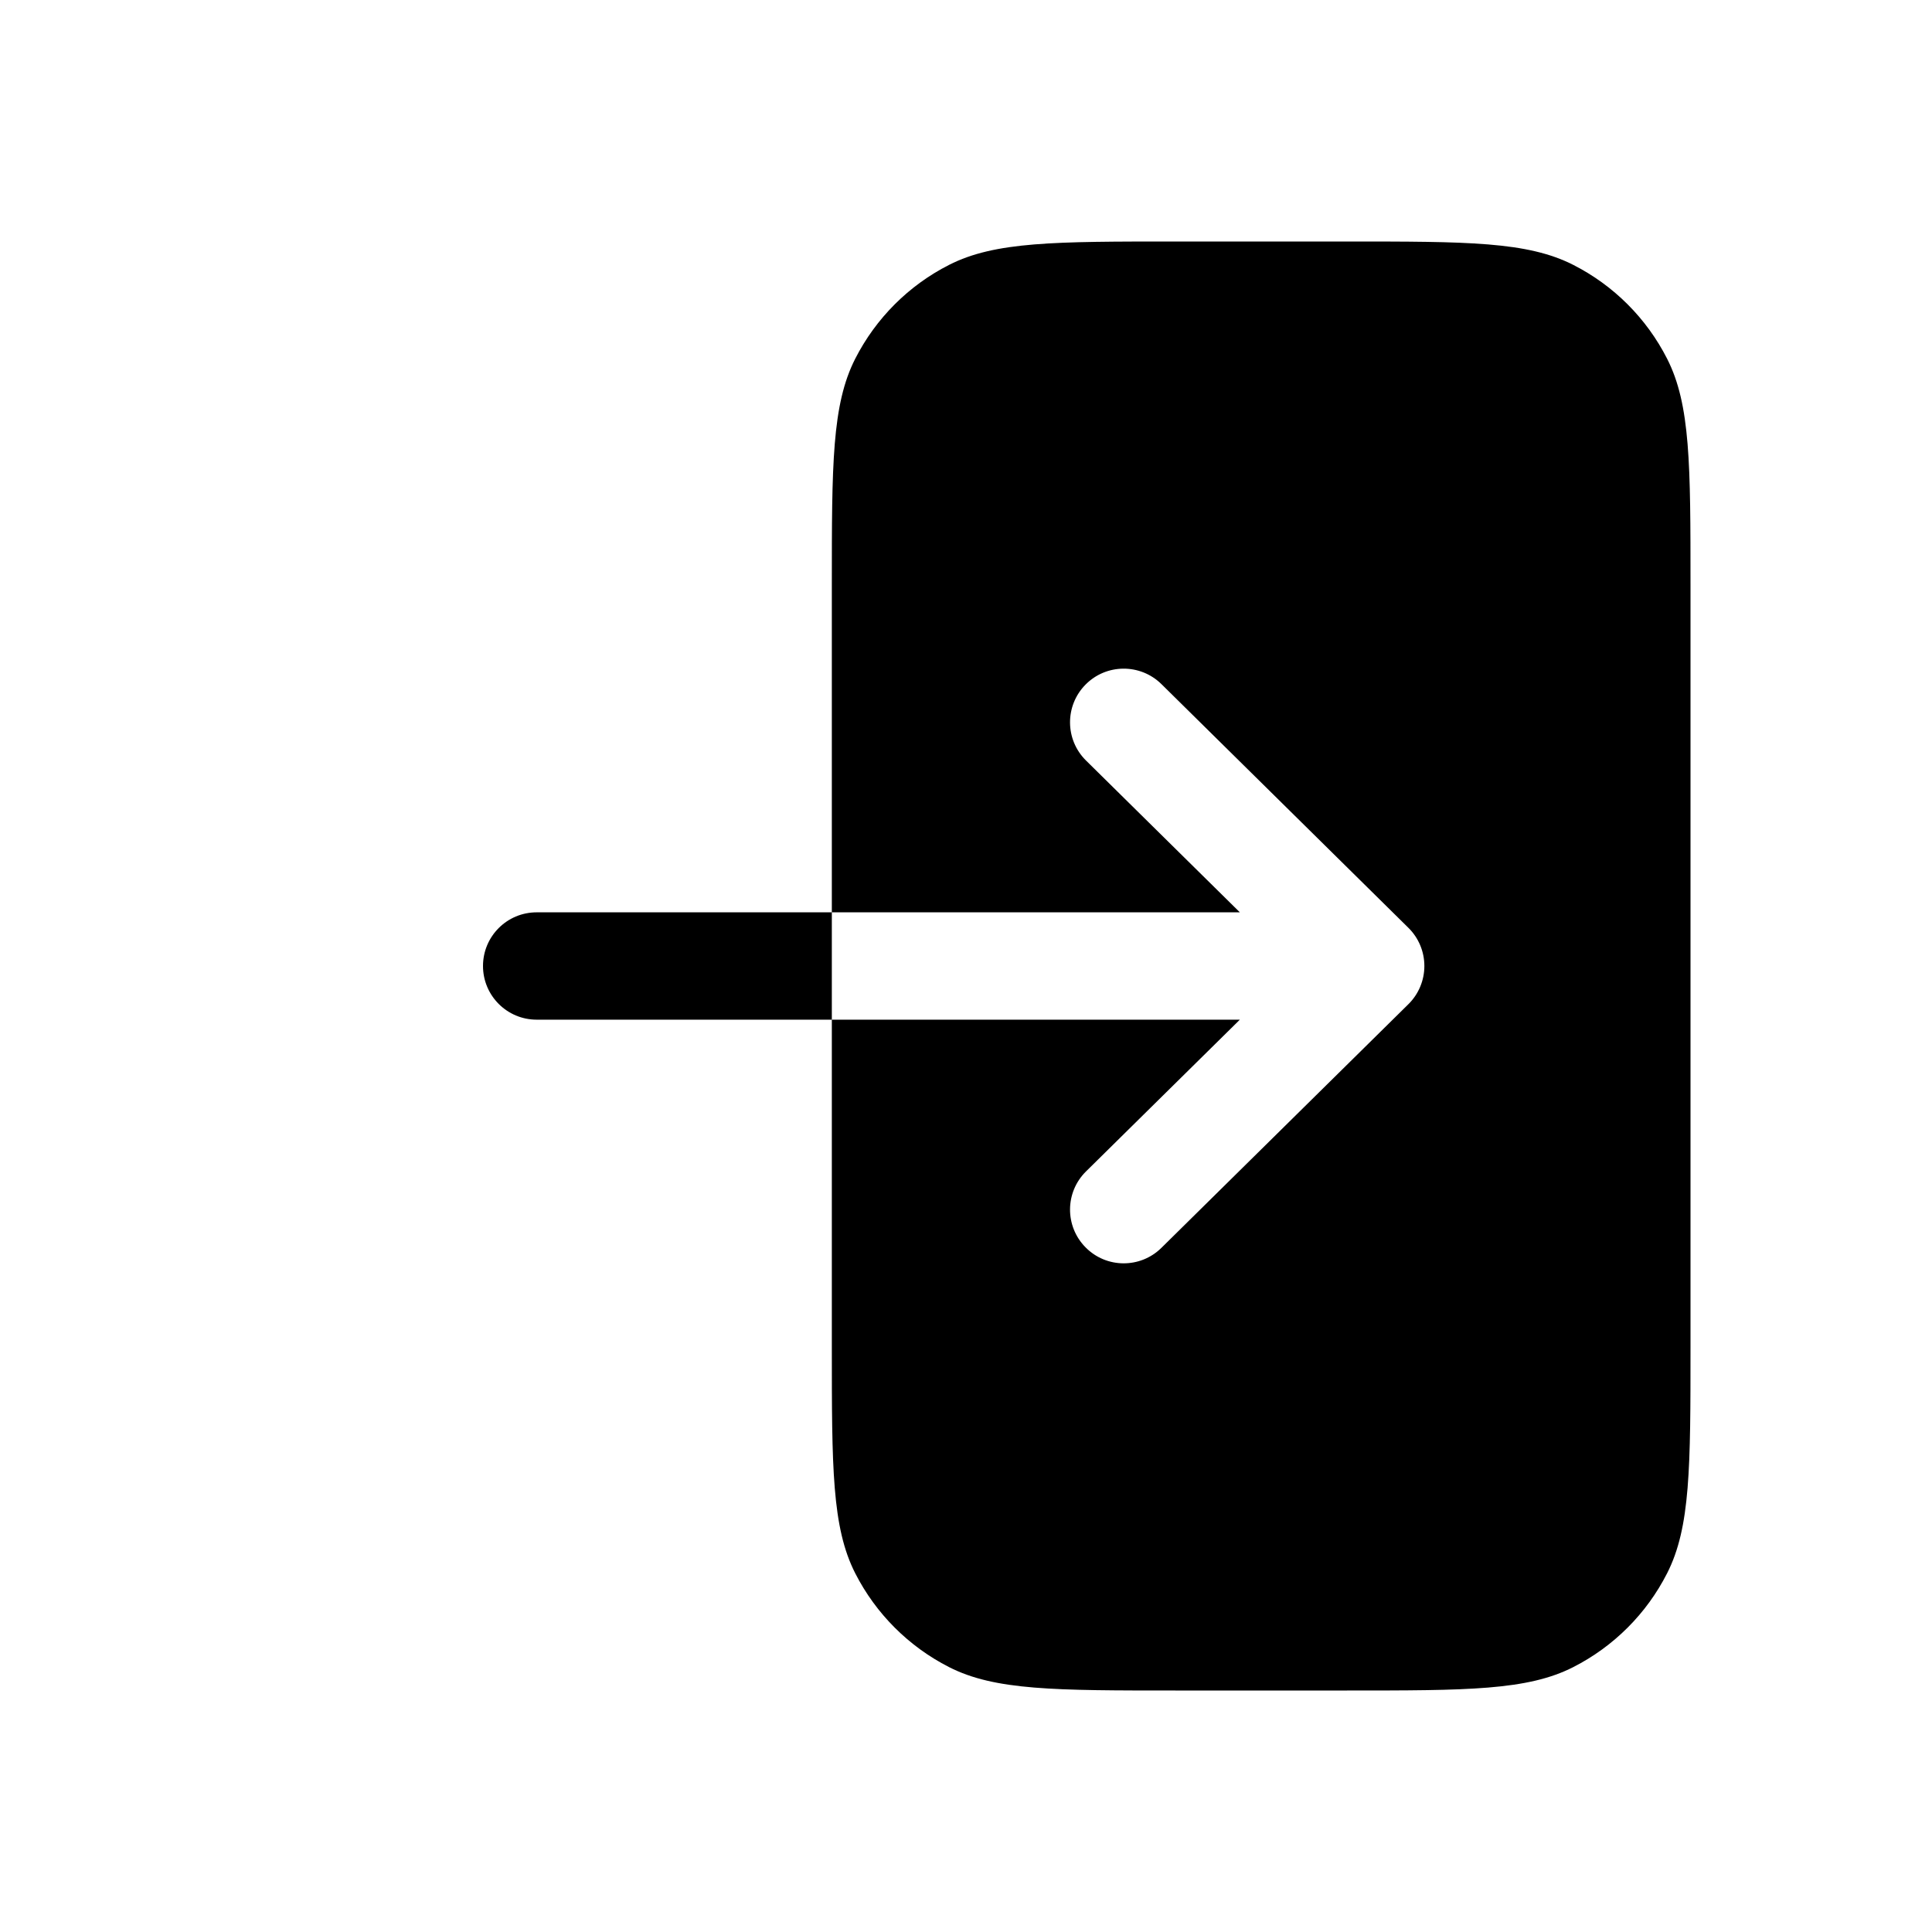
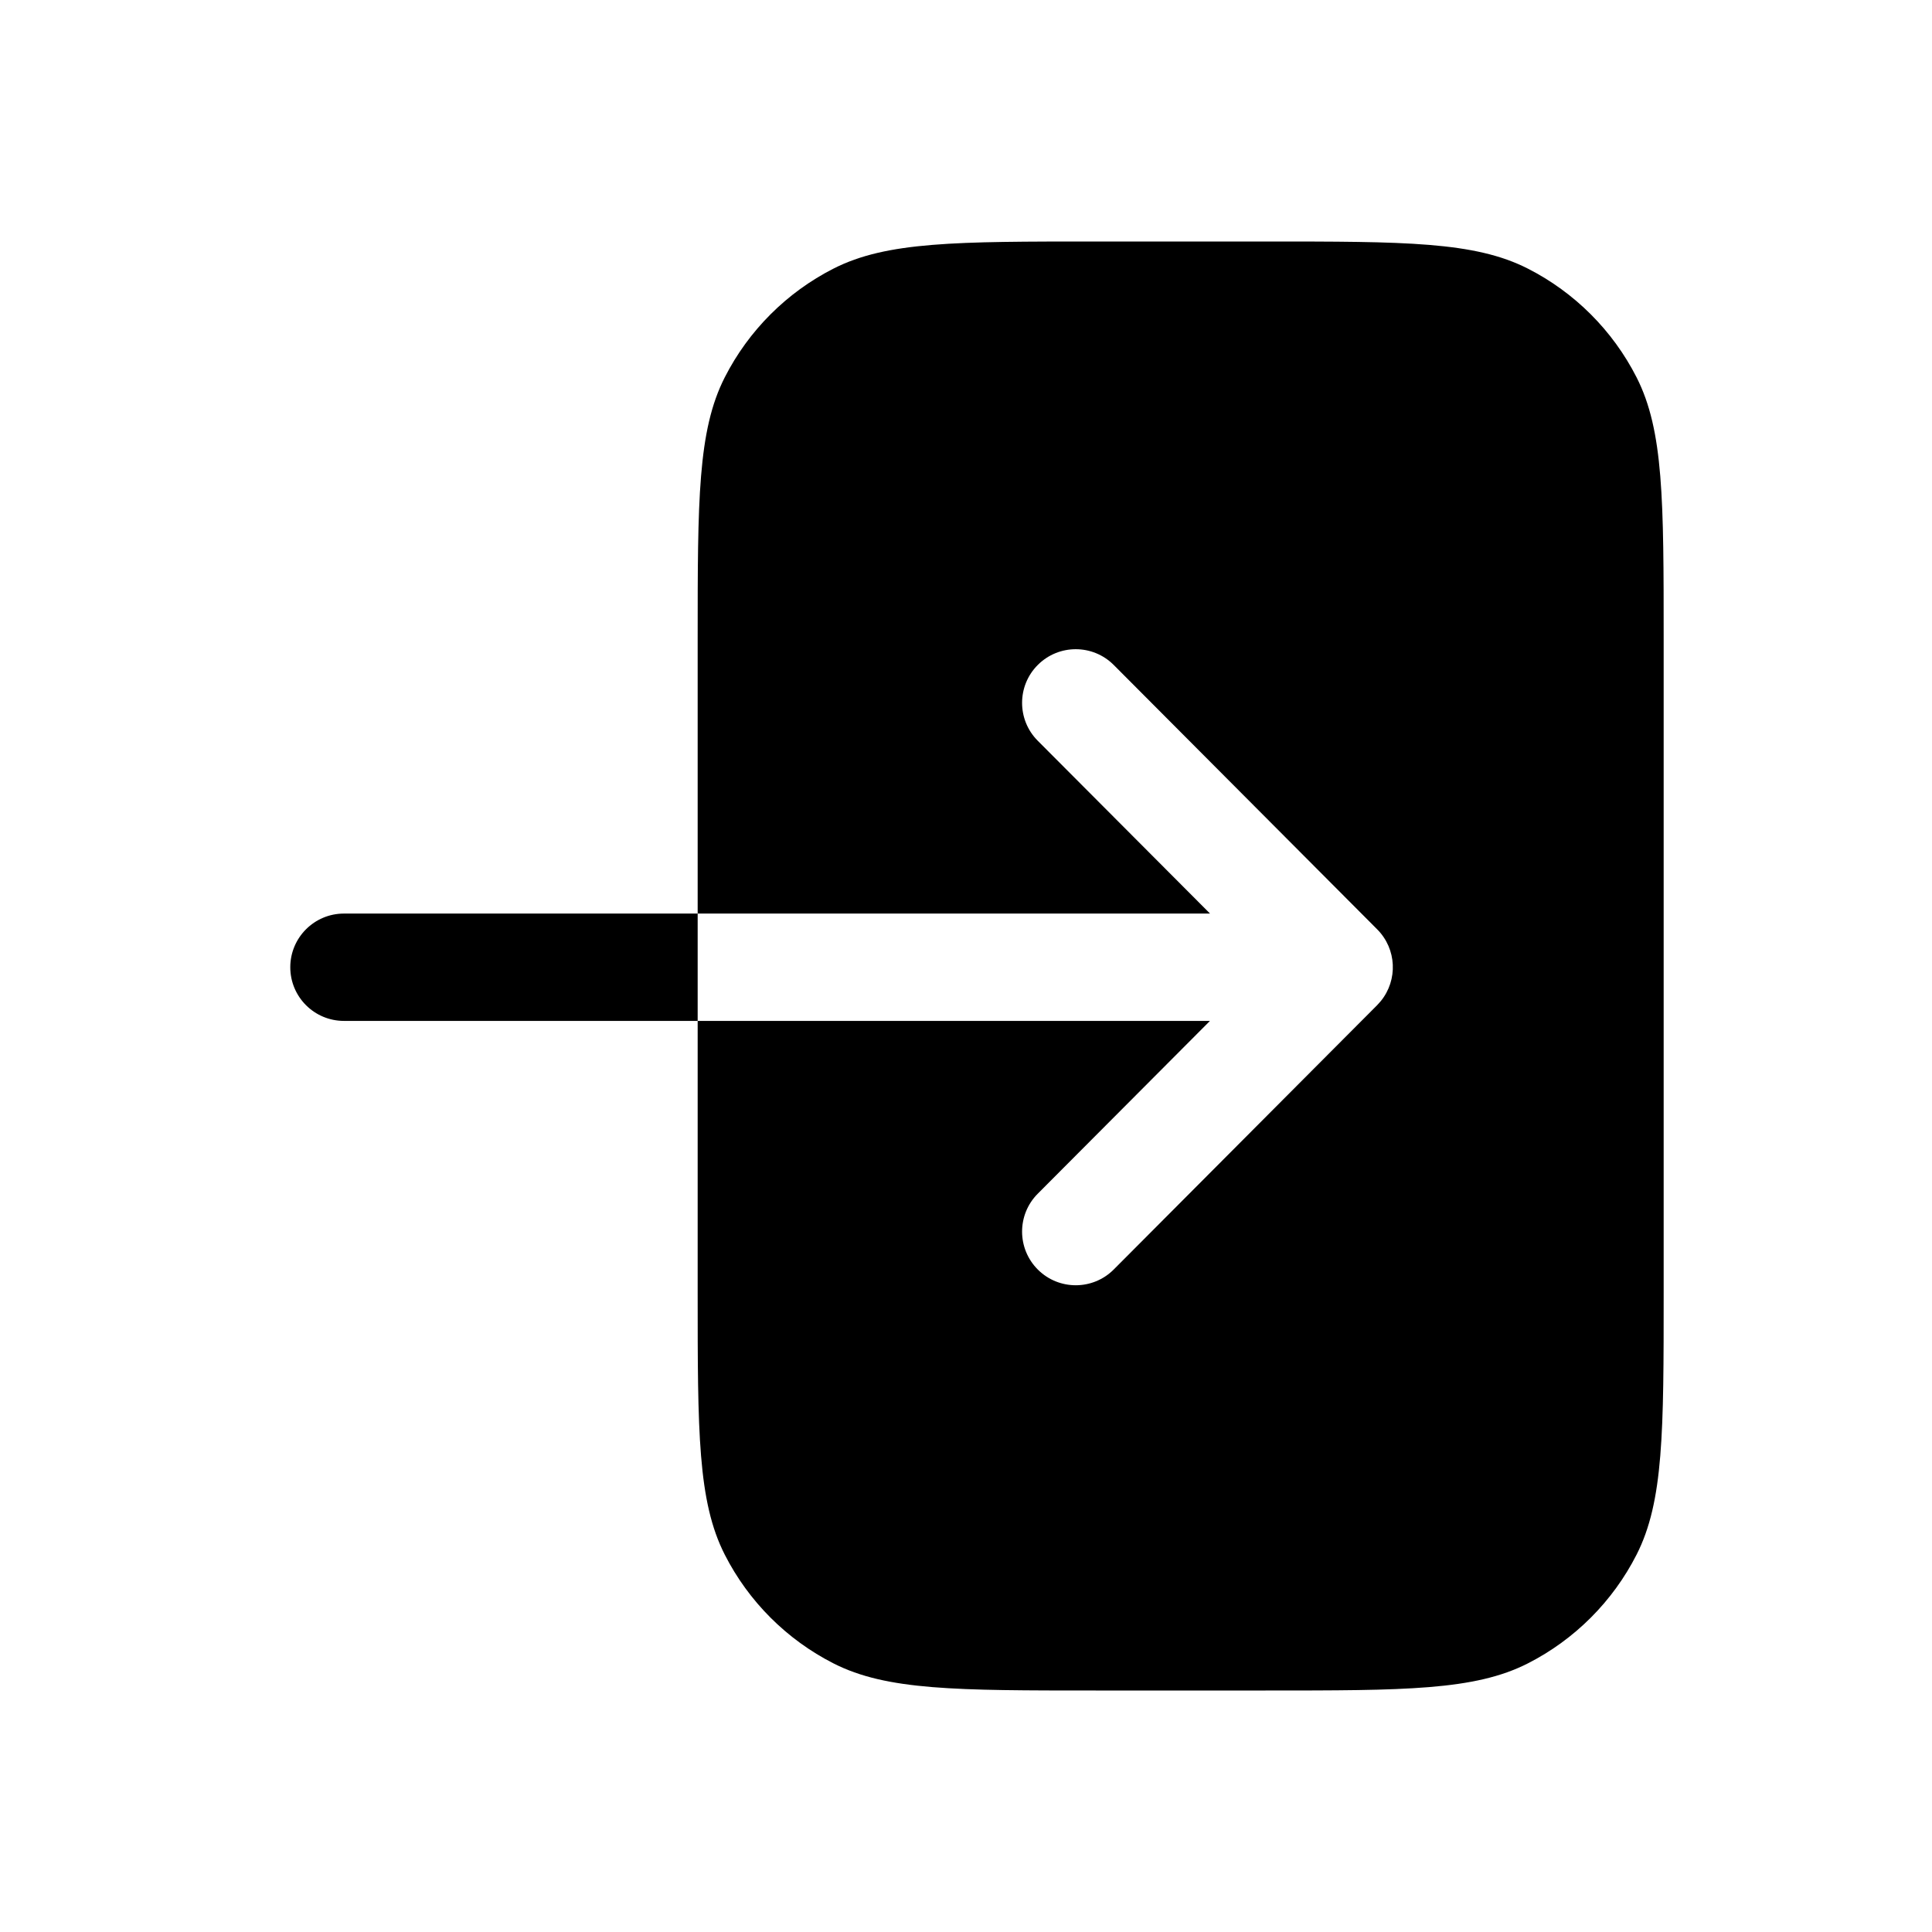
<svg xmlns="http://www.w3.org/2000/svg" width="36" height="36" viewBox="0 0 36 36" fill="none">
-   <path fill-rule="evenodd" clip-rule="evenodd" d="M15.936 29.316C15.5 28.46 15.5 27.34 15.5 25.1V19H23.103L20.236 21.828C19.843 22.216 19.839 22.849 20.227 23.242C20.614 23.636 21.248 23.64 21.641 23.252L26.243 18.712C26.434 18.524 26.541 18.267 26.541 18C26.541 17.732 26.434 17.476 26.243 17.288L21.641 12.747C21.248 12.36 20.614 12.364 20.227 12.757C19.839 13.15 19.843 13.783 20.236 14.171L23.103 17H15.5V10.9C15.5 8.66 15.5 7.54 15.936 6.684C16.32 5.931 16.931 5.319 17.684 4.936C18.54 4.5 19.66 4.5 21.9 4.5H25.1C27.34 4.5 28.46 4.5 29.316 4.936C30.069 5.319 30.681 5.931 31.064 6.684C31.5 7.54 31.5 8.66 31.5 10.9V25.1C31.5 27.34 31.5 28.46 31.064 29.316C30.681 30.069 30.069 30.68 29.316 31.064C28.46 31.5 27.34 31.5 25.1 31.5H21.9C19.66 31.5 18.54 31.5 17.684 31.064C16.931 30.68 16.32 30.069 15.936 29.316ZM15.5 17H10C9.448 17 9 17.447 9 18C9 18.552 9.448 19 10 19H15.5V17Z" fill="black" />
+   <path d="M23.582 4.5C26.178 4.5 27.477 4.5 28.469 5.005C29.341 5.449 30.051 6.159 30.495 7.031C31 8.023 31 9.321 31 11.918V24.082C31 26.678 31 27.977 30.495 28.969C30.051 29.841 29.341 30.551 28.469 30.995C27.477 31.5 26.178 31.5 23.582 31.5H20.418C17.822 31.5 16.523 31.5 15.531 30.995C14.659 30.551 13.949 29.841 13.505 28.969C13 27.977 13 26.678 13 24.082V19.023H22.546L19.337 22.243C18.947 22.634 18.948 23.267 19.339 23.657C19.73 24.047 20.363 24.046 20.753 23.655L25.662 18.729L25.73 18.653C26.049 18.261 26.027 17.683 25.662 17.317L20.753 12.391C20.363 12 19.73 11.999 19.339 12.389C18.948 12.778 18.947 13.412 19.337 13.803L22.547 17.023H13V11.918C13 9.321 13 8.023 13.505 7.031C13.949 6.159 14.659 5.449 15.531 5.005C16.523 4.5 17.822 4.5 20.418 4.5H23.582Z" fill="black" />
+   <path d="M13 17.023V19.023H6.409C5.857 19.023 5.409 18.576 5.409 18.023C5.409 17.471 5.857 17.023 6.409 17.023H13Z" fill="black" />
</svg>
